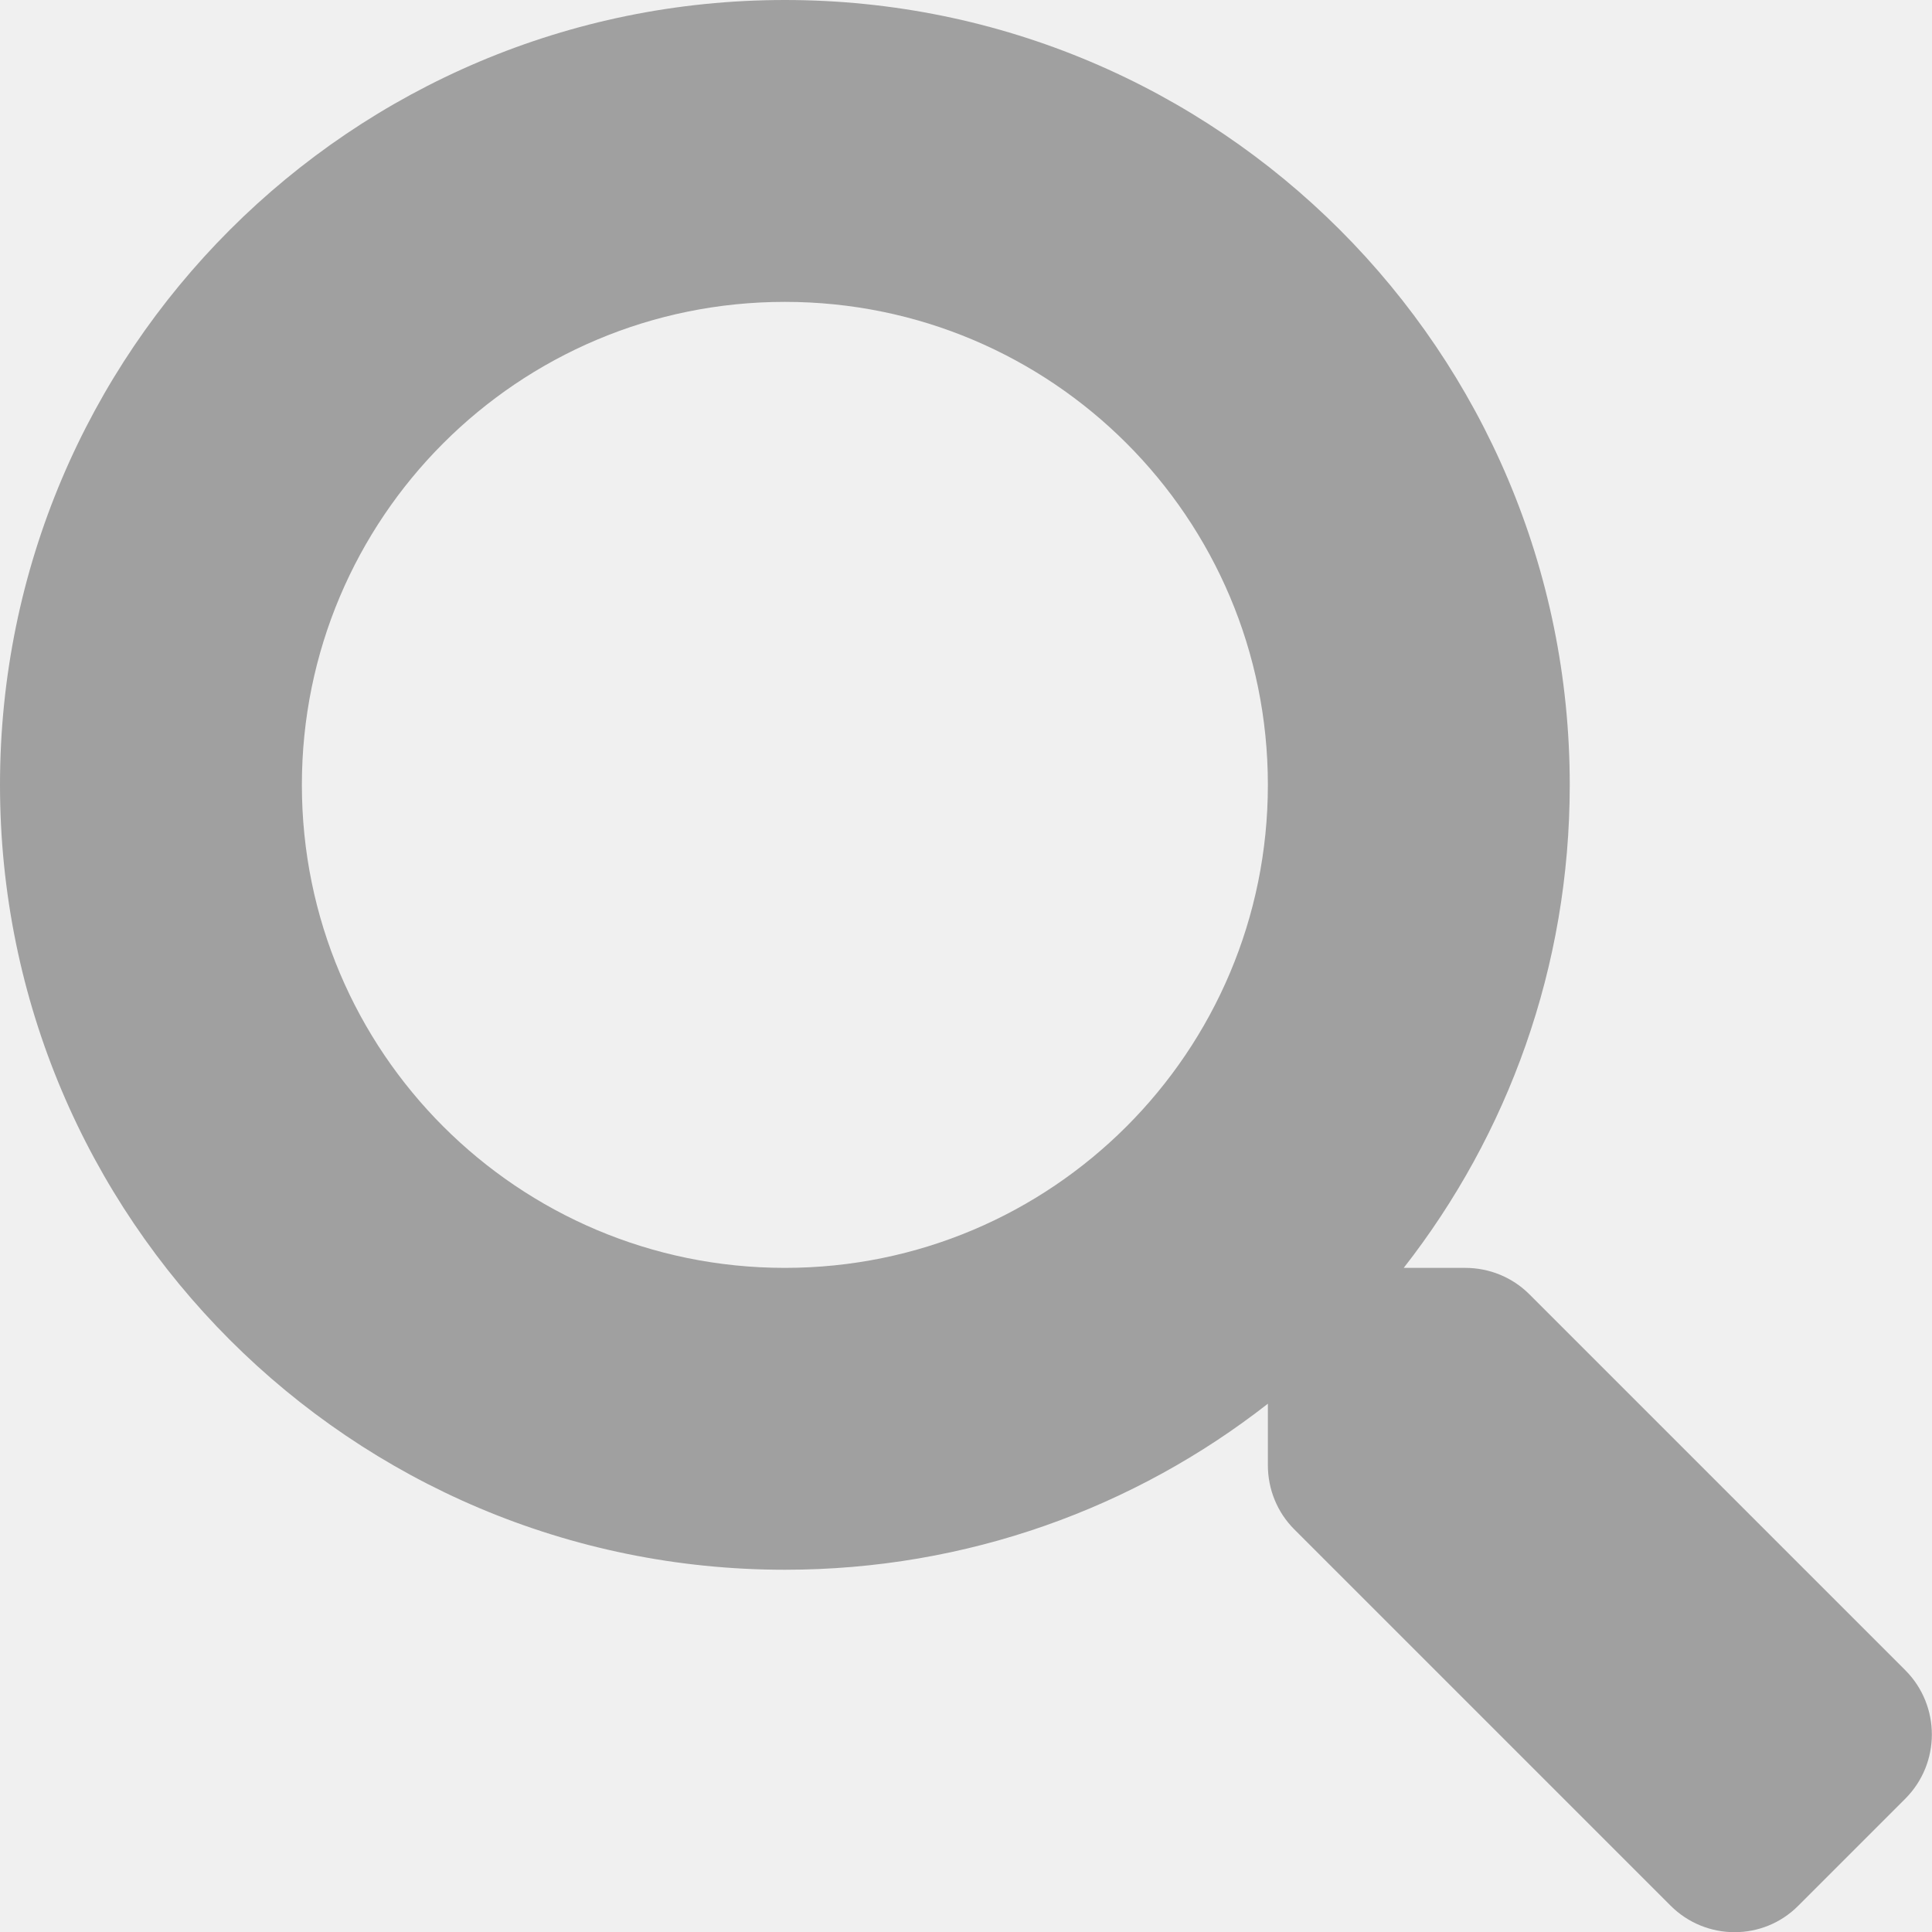
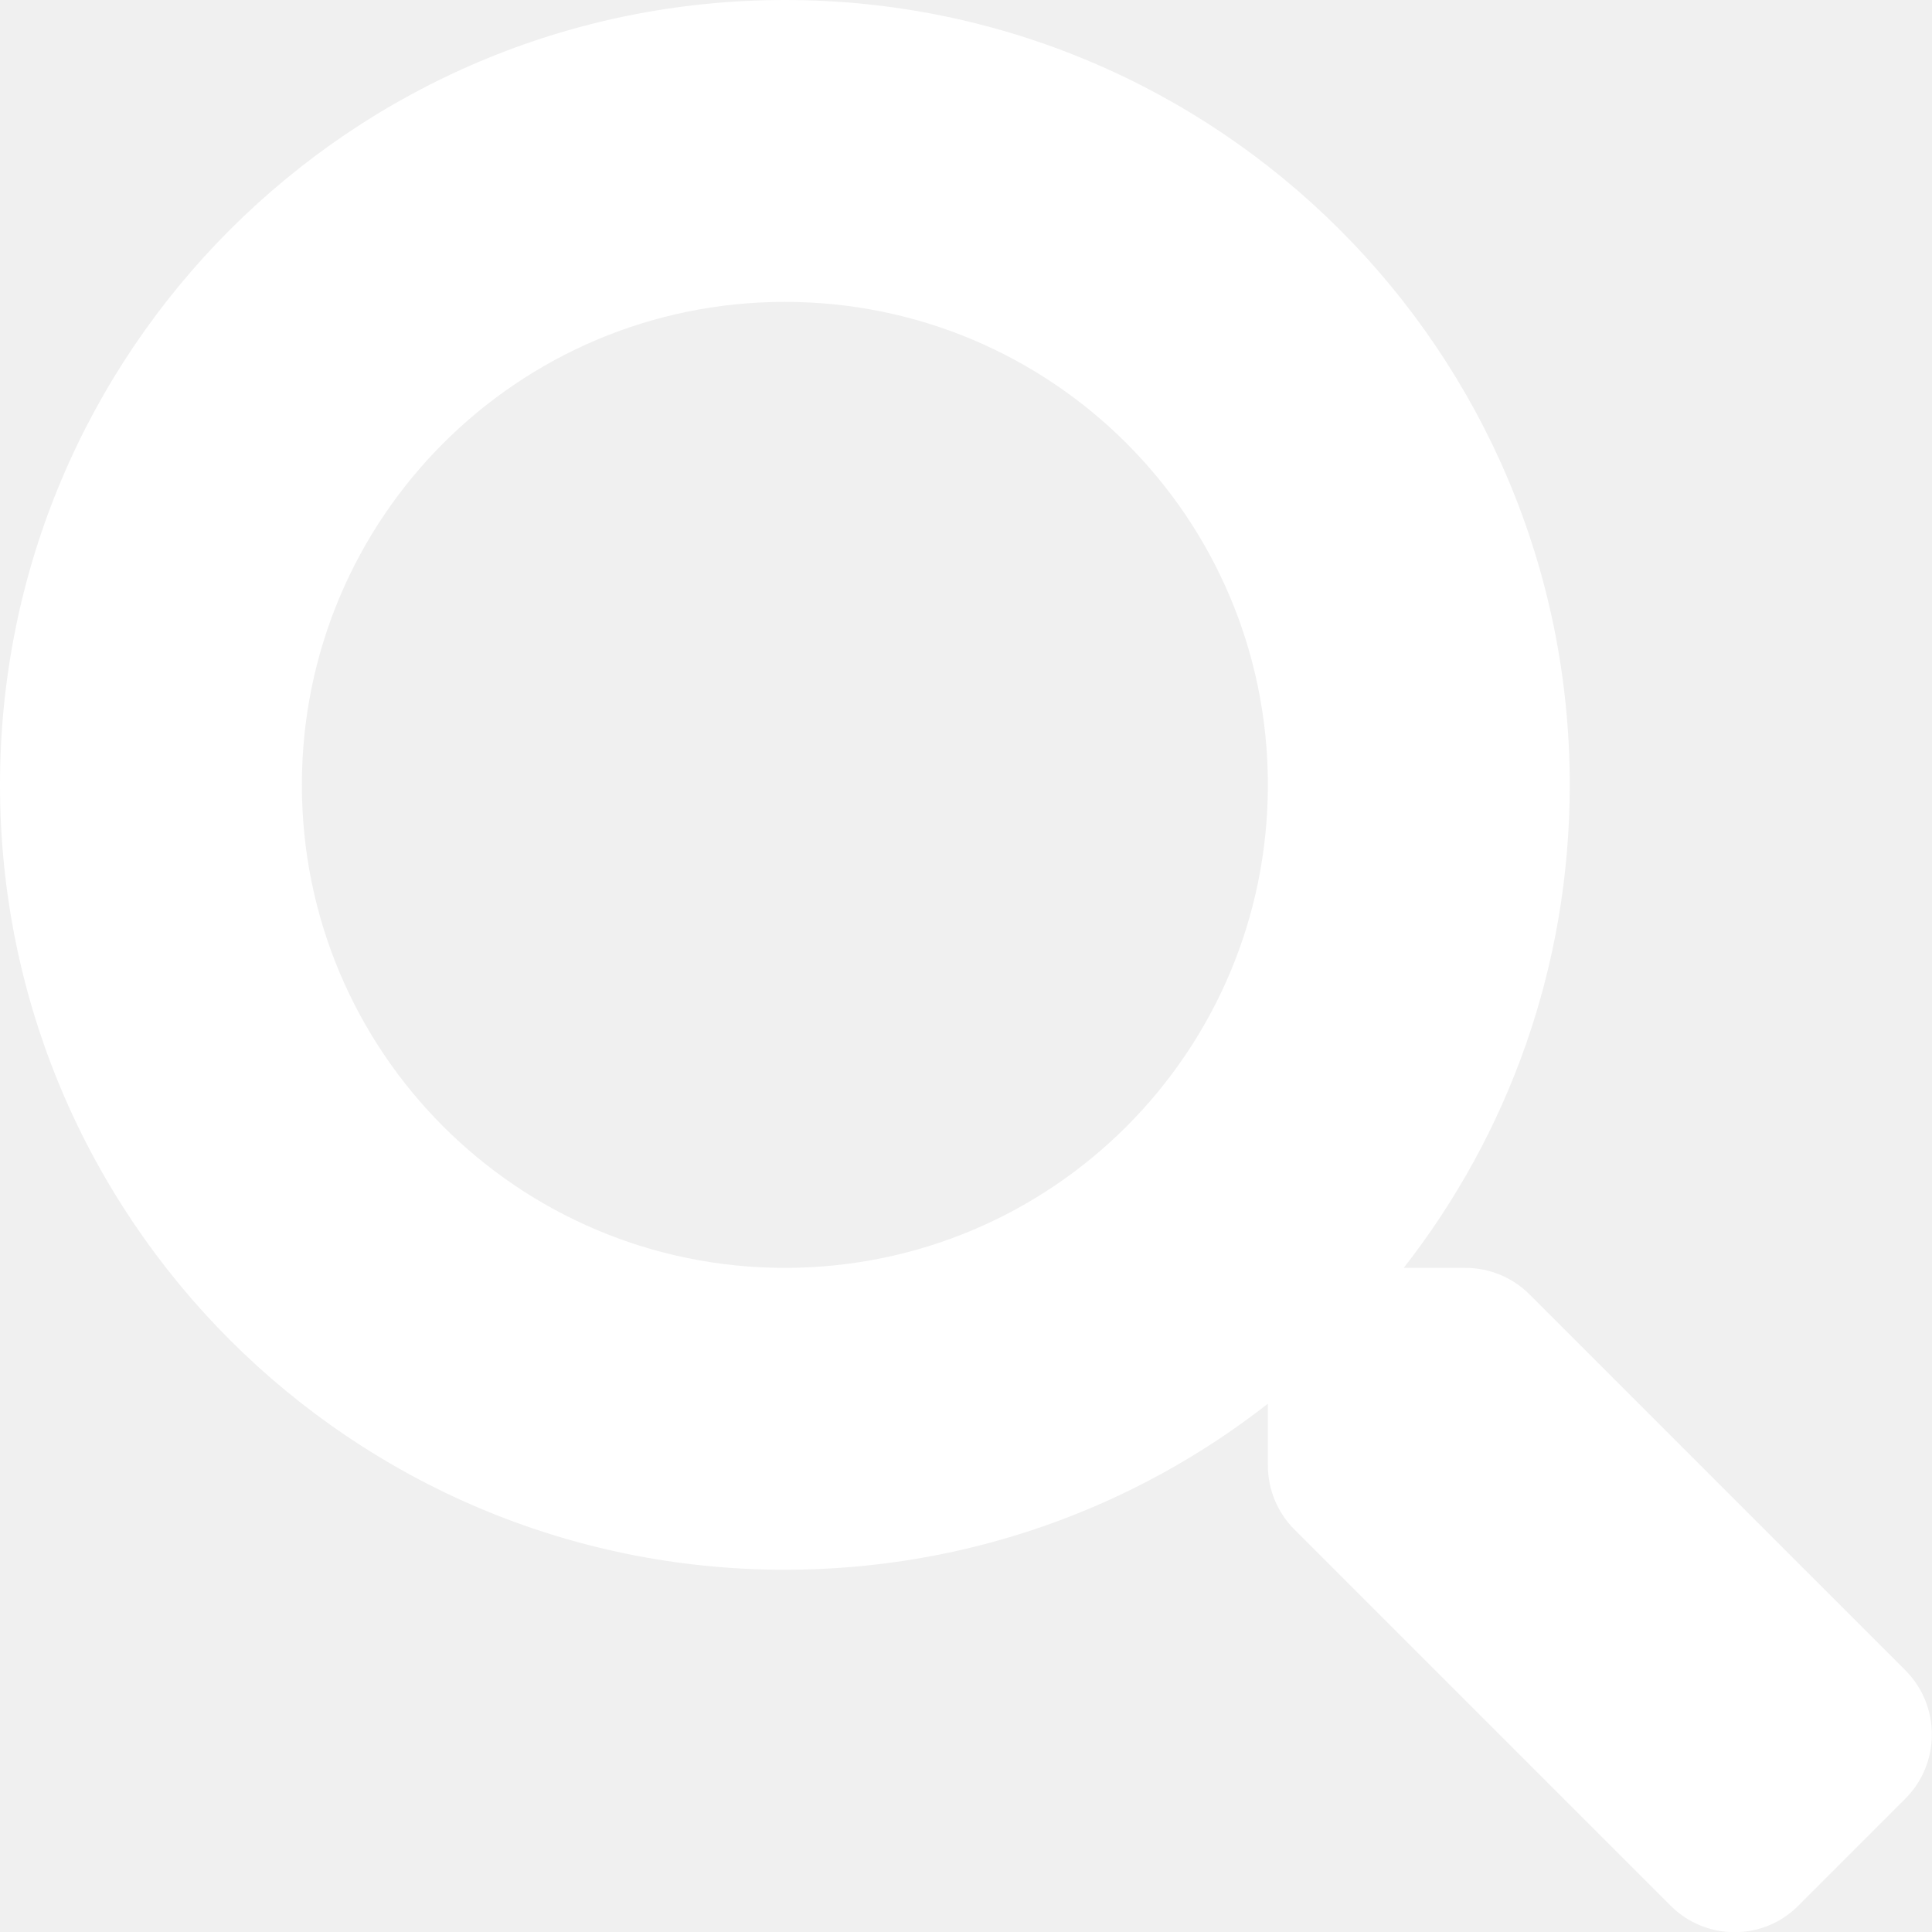
<svg xmlns="http://www.w3.org/2000/svg" aria-hidden="true" data-prefix="fas" data-icon="search" class="svg-inline--fa fa-search fa-w-16" viewBox="0 0 512 512">
-   <path fill="#a0a0a0" d="M505 442.7L405.3 343c-4.5-4.5-10.6-7-17-7H372c27.6-35.3 44-79.7 44-128C416 93.1 322.9 0 208 0S0 93.1 0 208s93.1 208 208 208c48.3 0 92.7-16.4 128-44v16.3c0 6.4 2.5 12.5 7 17l99.7 99.7c9.4 9.4 24.6 9.4 33.9 0l28.3-28.3c9.4-9.4 9.4-24.6.1-34zM208 336c-70.7 0-128-57.2-128-128 0-70.7 57.2-128 128-128 70.7 0 128 57.2 128 128 0 70.7-57.2 128-128 128z" />
+   <path fill="#fff" d="M505 442.7L405.3 343c-4.5-4.5-10.6-7-17-7H372c27.6-35.3 44-79.7 44-128C416 93.1 322.9 0 208 0S0 93.1 0 208s93.1 208 208 208c48.3 0 92.7-16.4 128-44v16.3c0 6.4 2.5 12.5 7 17l99.7 99.7c9.4 9.4 24.6 9.4 33.9 0l28.3-28.3c9.4-9.4 9.4-24.6.1-34zM208 336c-70.7 0-128-57.2-128-128 0-70.7 57.2-128 128-128 70.7 0 128 57.2 128 128 0 70.7-57.2 128-128 128z" />
</svg>
